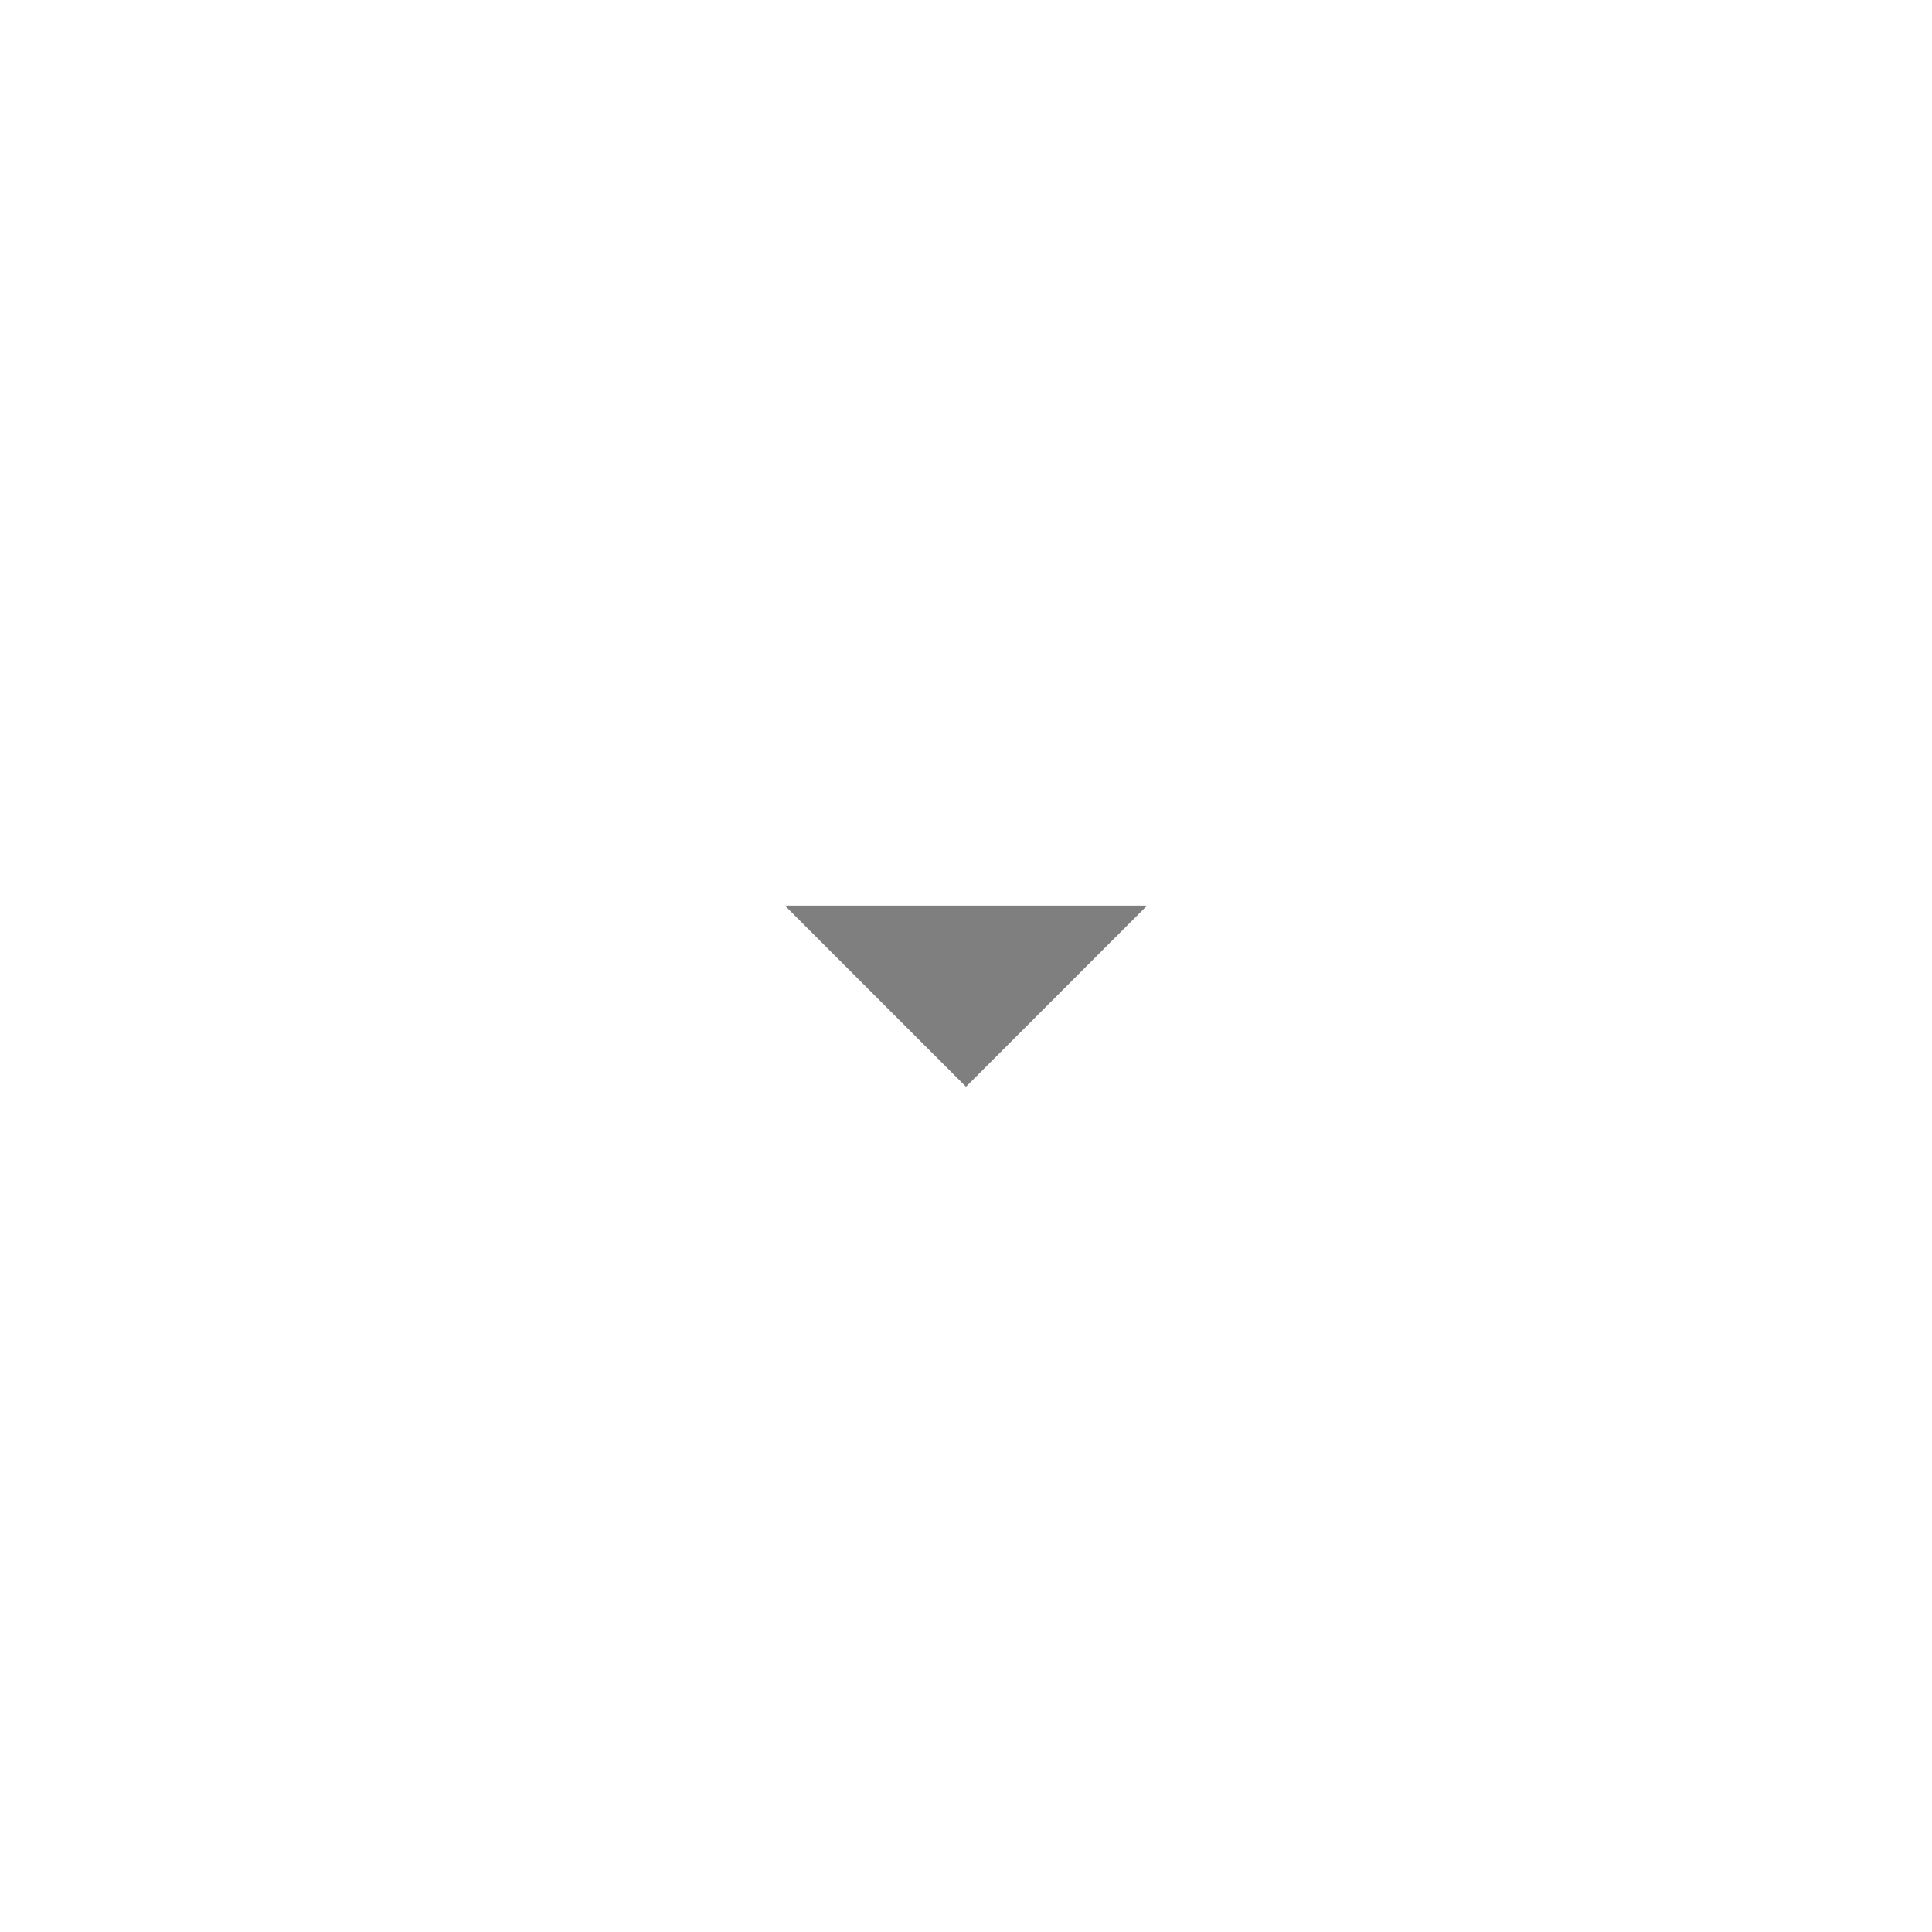
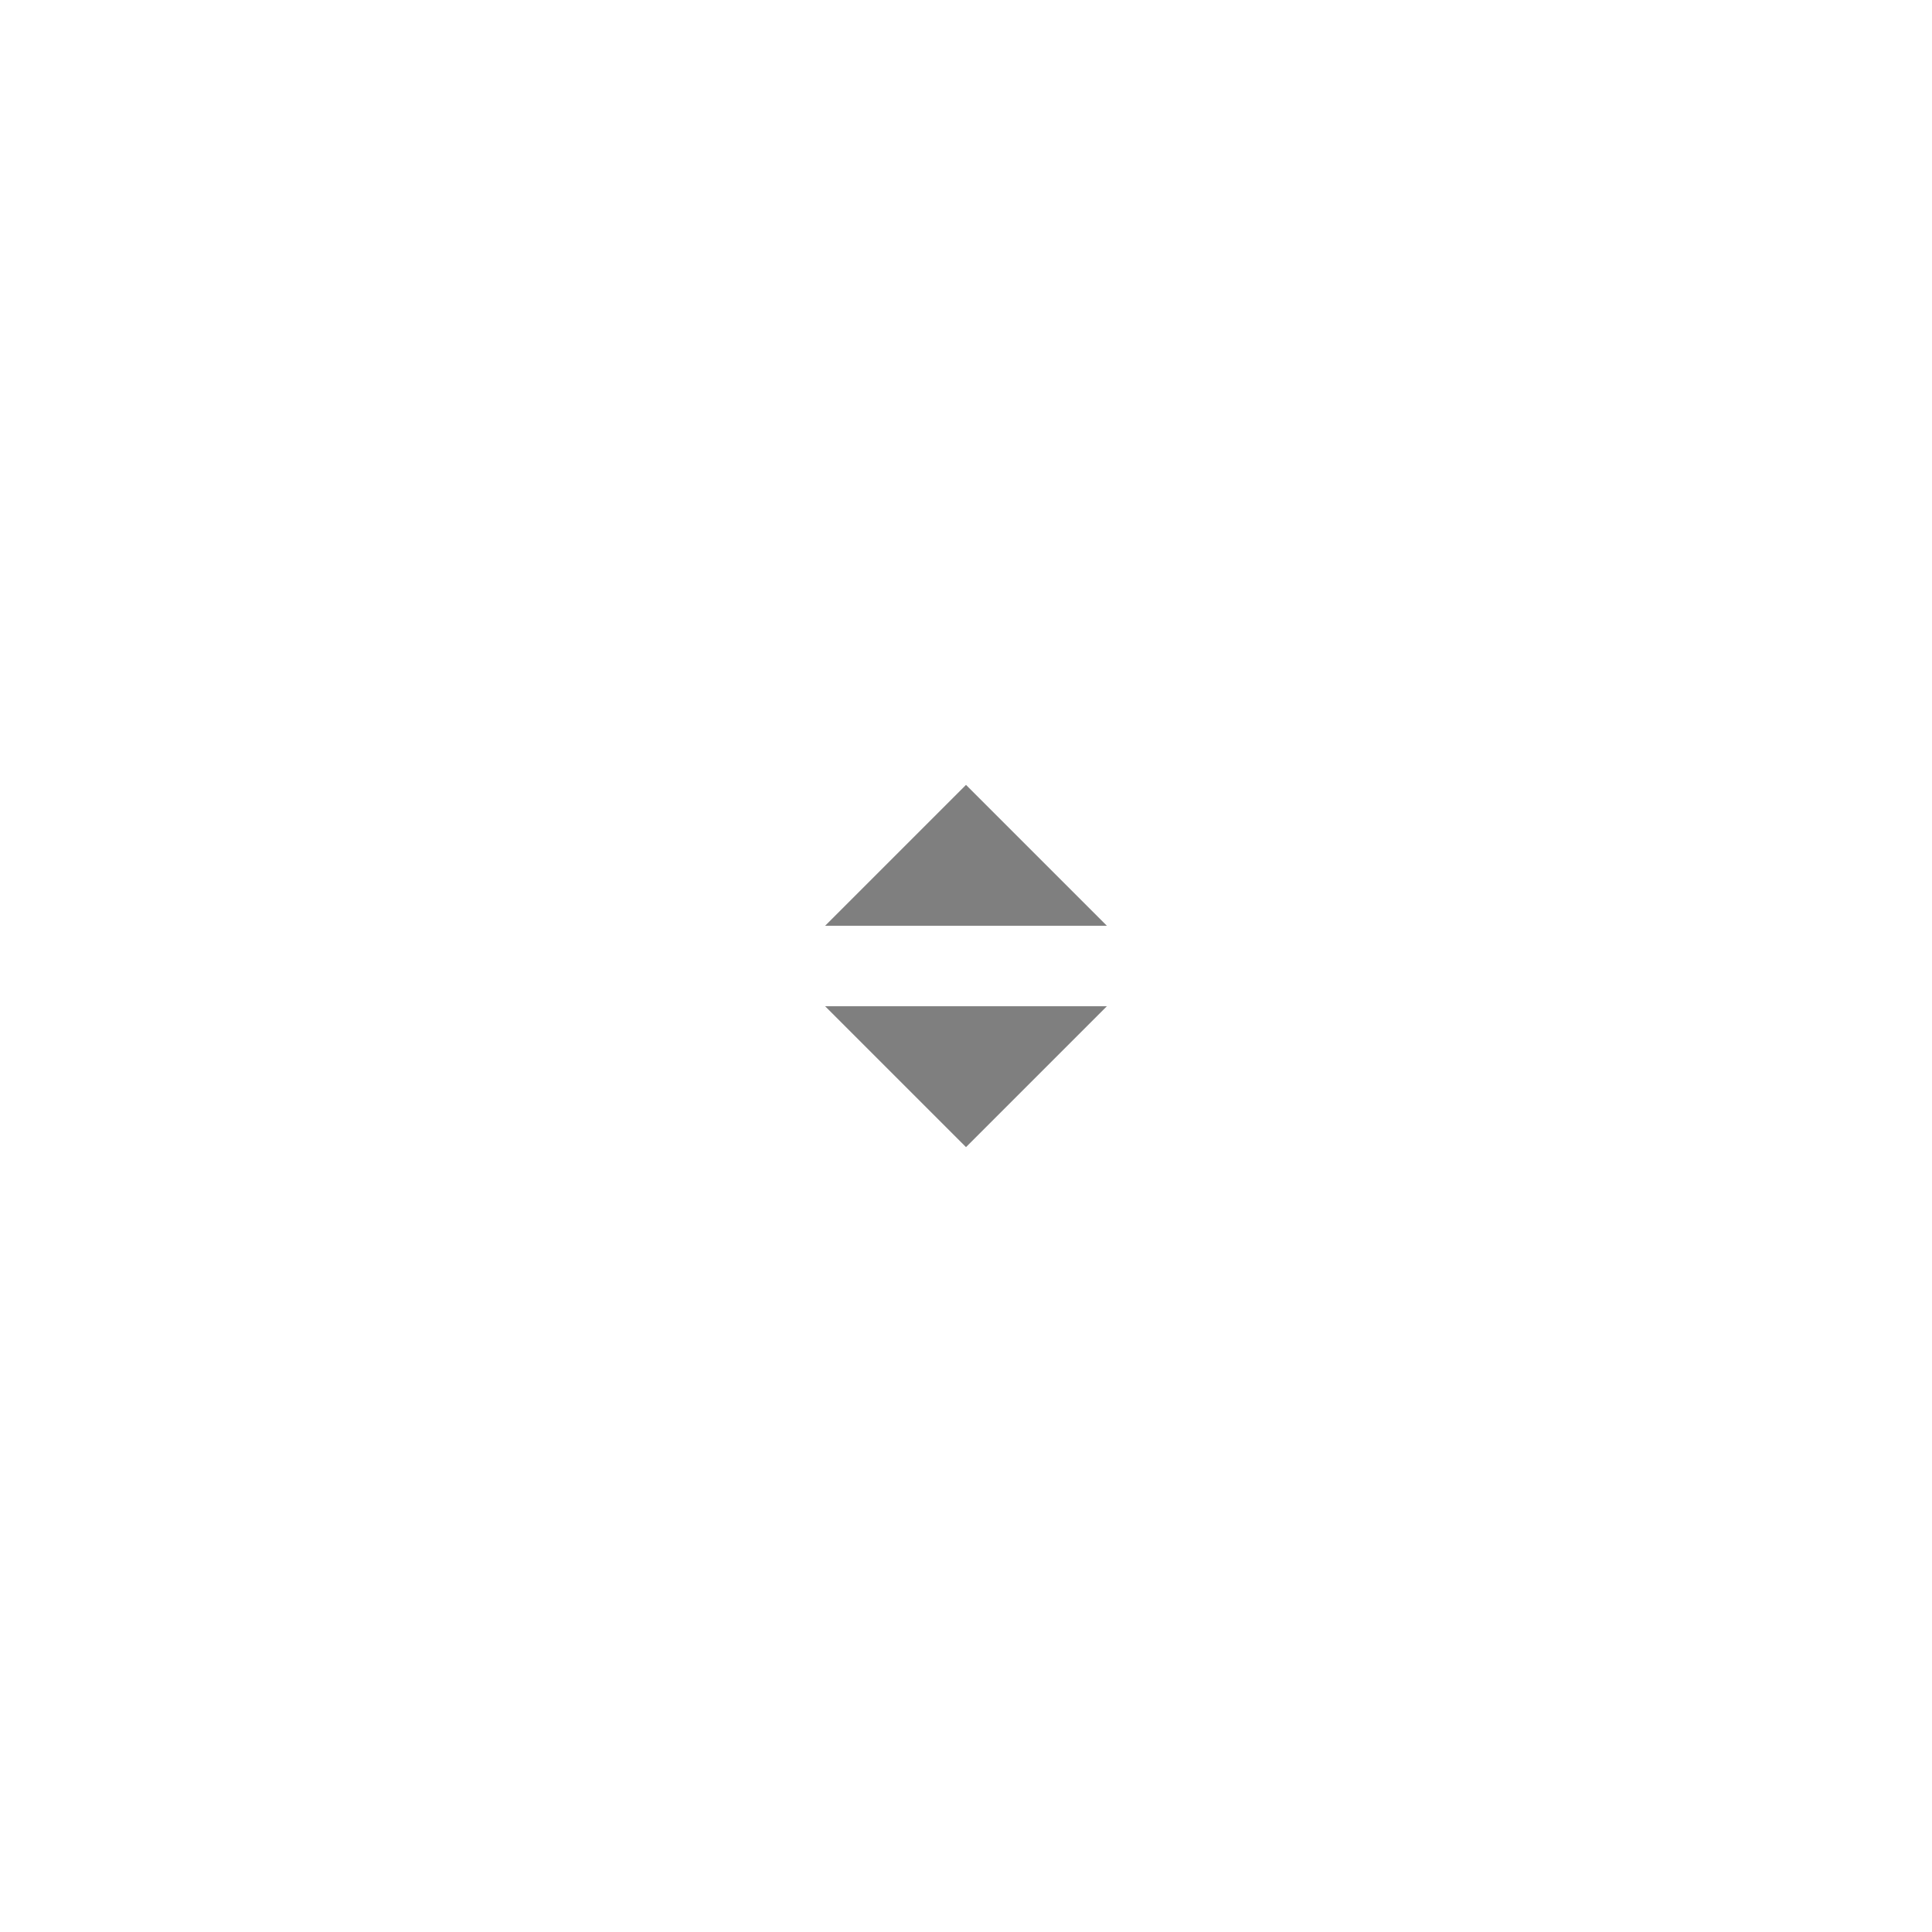
- <svg xmlns="http://www.w3.org/2000/svg" xmlns:ns1="http://www.openswatchbook.org/uri/2009/osb" width="64" height="64" viewBox="0 0 64 64" id="svg2" version="1.1">
+ <svg xmlns="http://www.w3.org/2000/svg" xmlns:ns1="http://www.openswatchbook.org/uri/2009/osb" width="48" height="48" viewBox="0 0 48 48" id="svg2" version="1.1">
  <defs id="defs4">
    <linearGradient id="linearGradient4159" ns1:paint="solid">
      <stop style="stop-color:#000000;stop-opacity:1;" offset="0" id="stop4161" />
    </linearGradient>
  </defs>
-   <g id="layer1" transform="translate(0,-988.3622)">
-     <path style="opacity:0.5;fill:#000000;fill-opacity:1;fill-rule:evenodd;stroke:none;stroke-width:1px;stroke-linecap:butt;stroke-linejoin:miter;stroke-opacity:0.502" d="m 26,1018.362 6,6 6,-6 z" id="path4204" />
+   <g id="layer1" transform="translate(0,-1004.362)">
+     <path style="opacity:0.5;fill:#000000;fill-opacity:1;fill-rule:evenodd;stroke:none;stroke-width:1px;stroke-linecap:butt;stroke-linejoin:miter;stroke-opacity:0.502" d="m 20.5,1029.362 3.5,3.5 3.5,-3.5 z" id="path4204" />
+     <path id="path3450" d="m 20.5,1027.362 3.5,-3.5 3.5,3.5 z" style="opacity:0.5;fill:#000000;fill-opacity:1;fill-rule:evenodd;stroke:none;stroke-width:1px;stroke-linecap:butt;stroke-linejoin:miter;stroke-opacity:0.502" />
  </g>
</svg>
